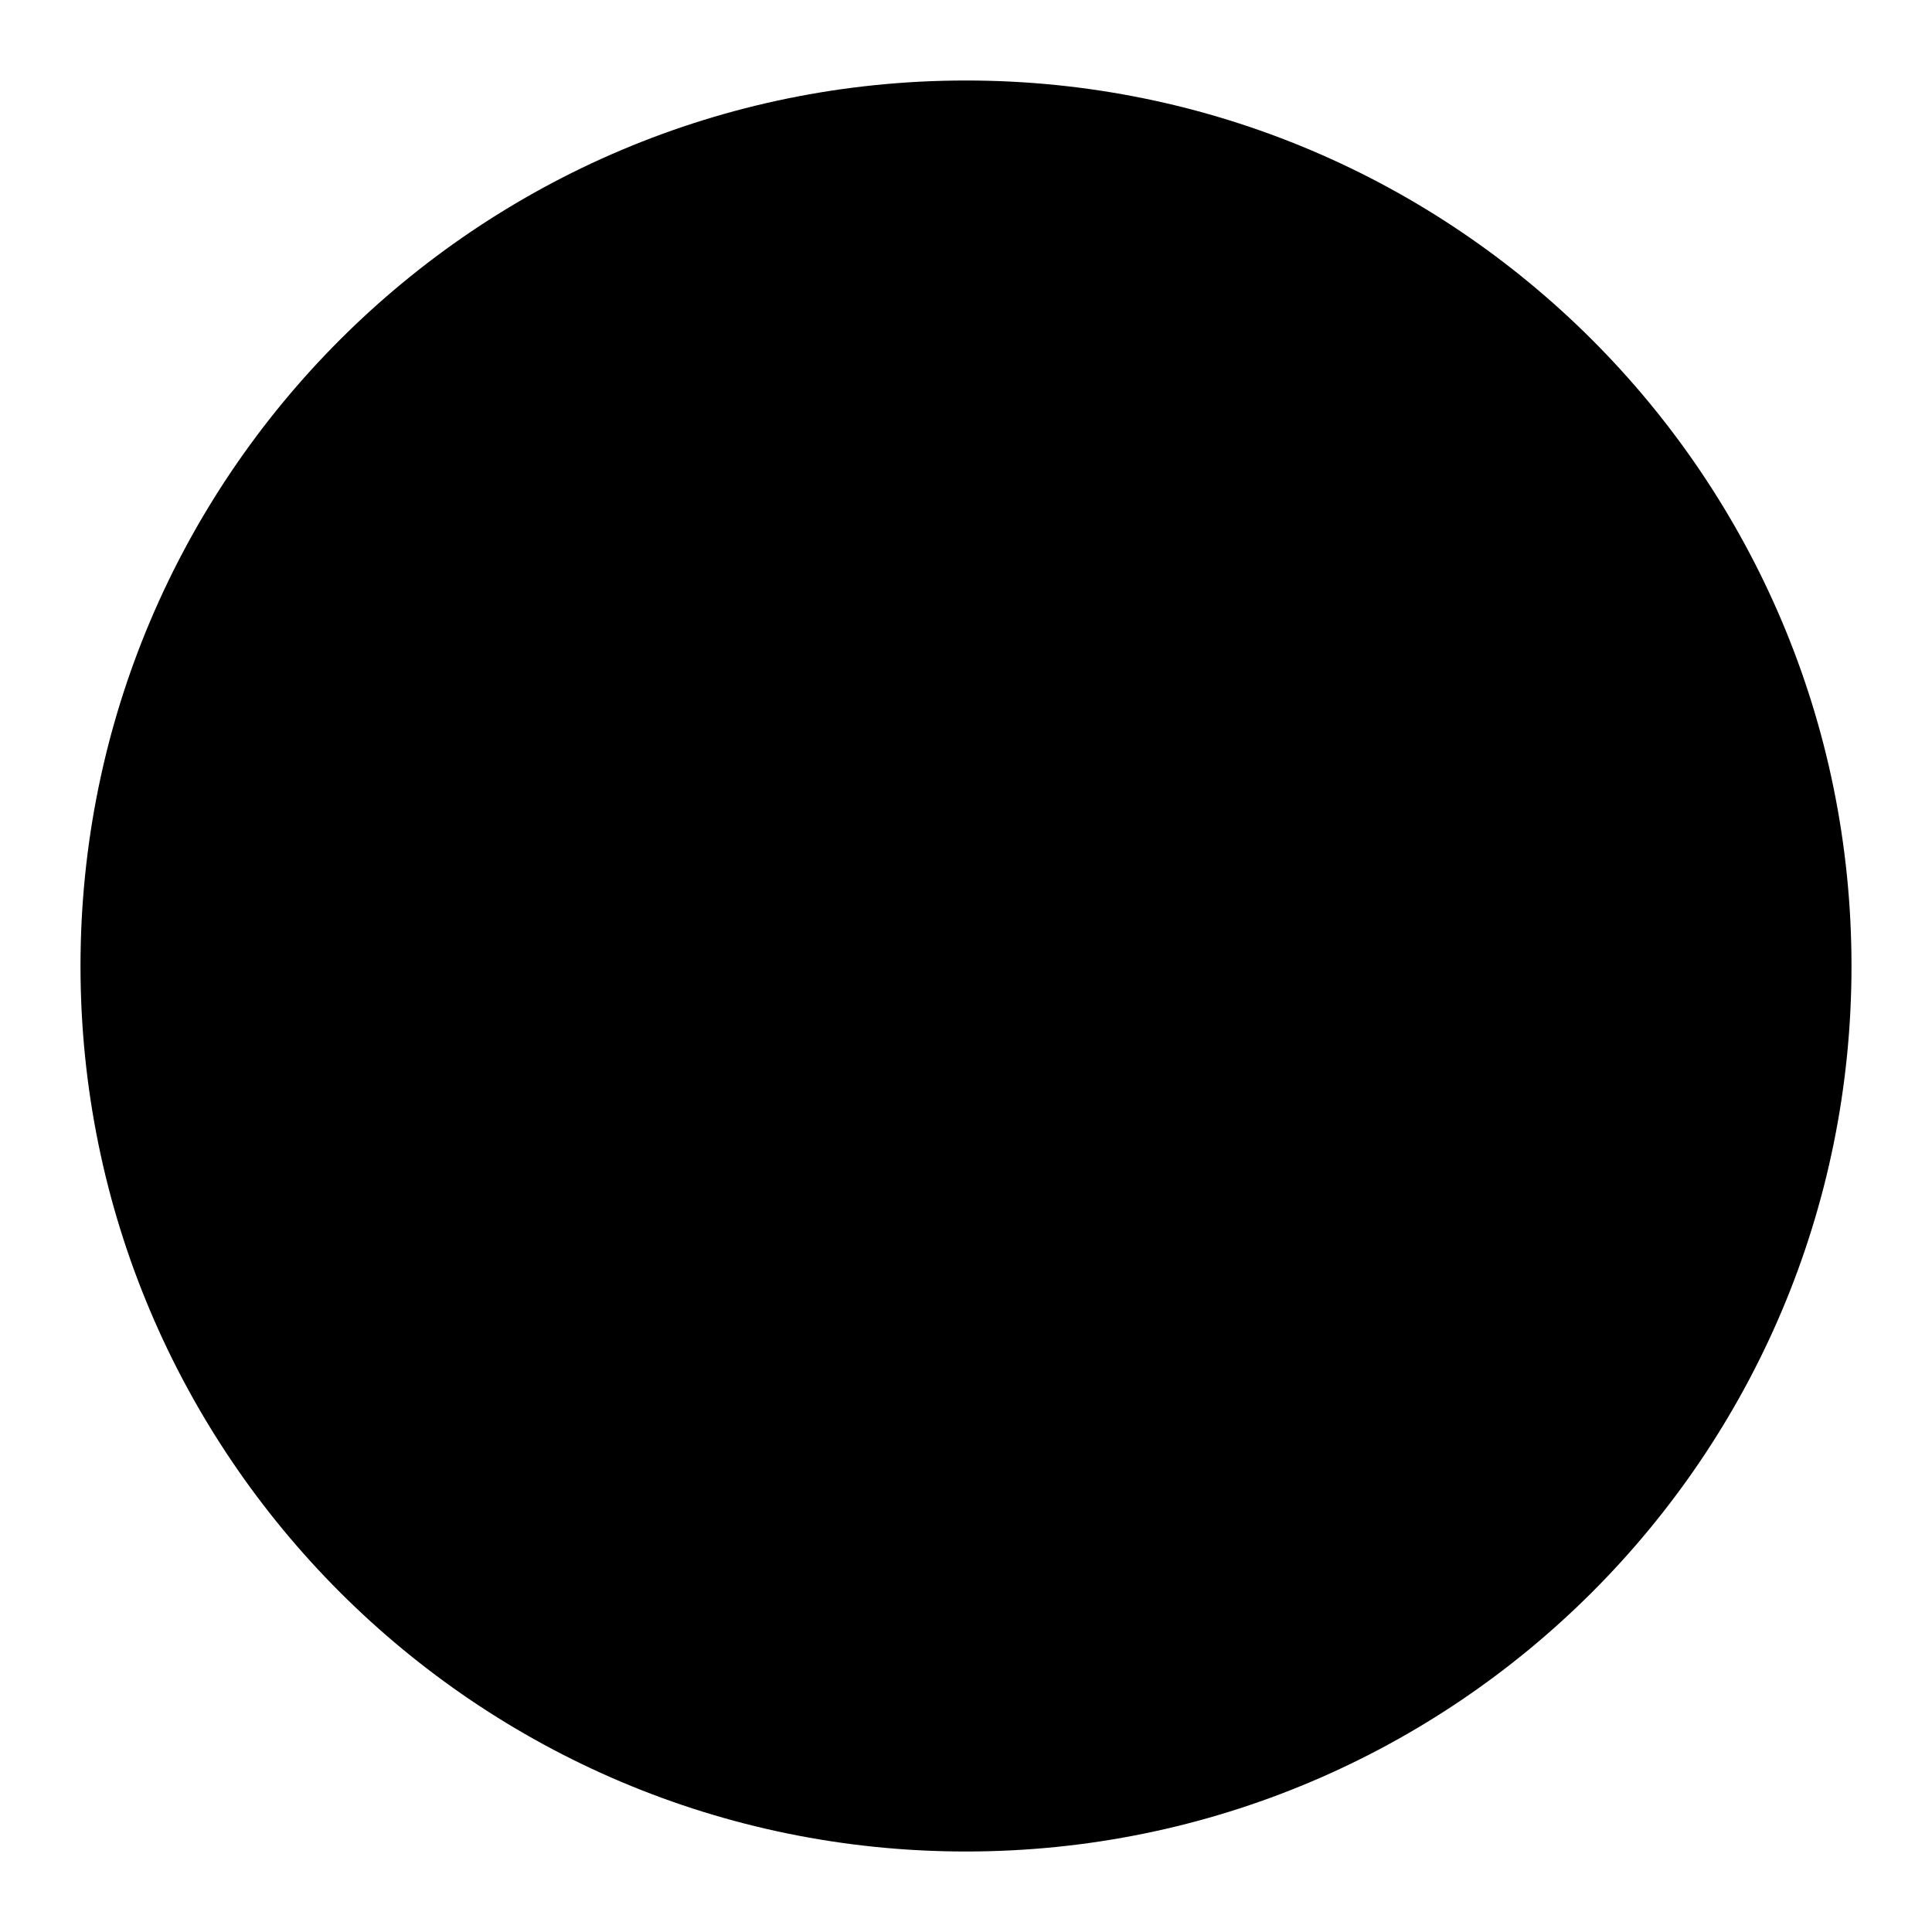
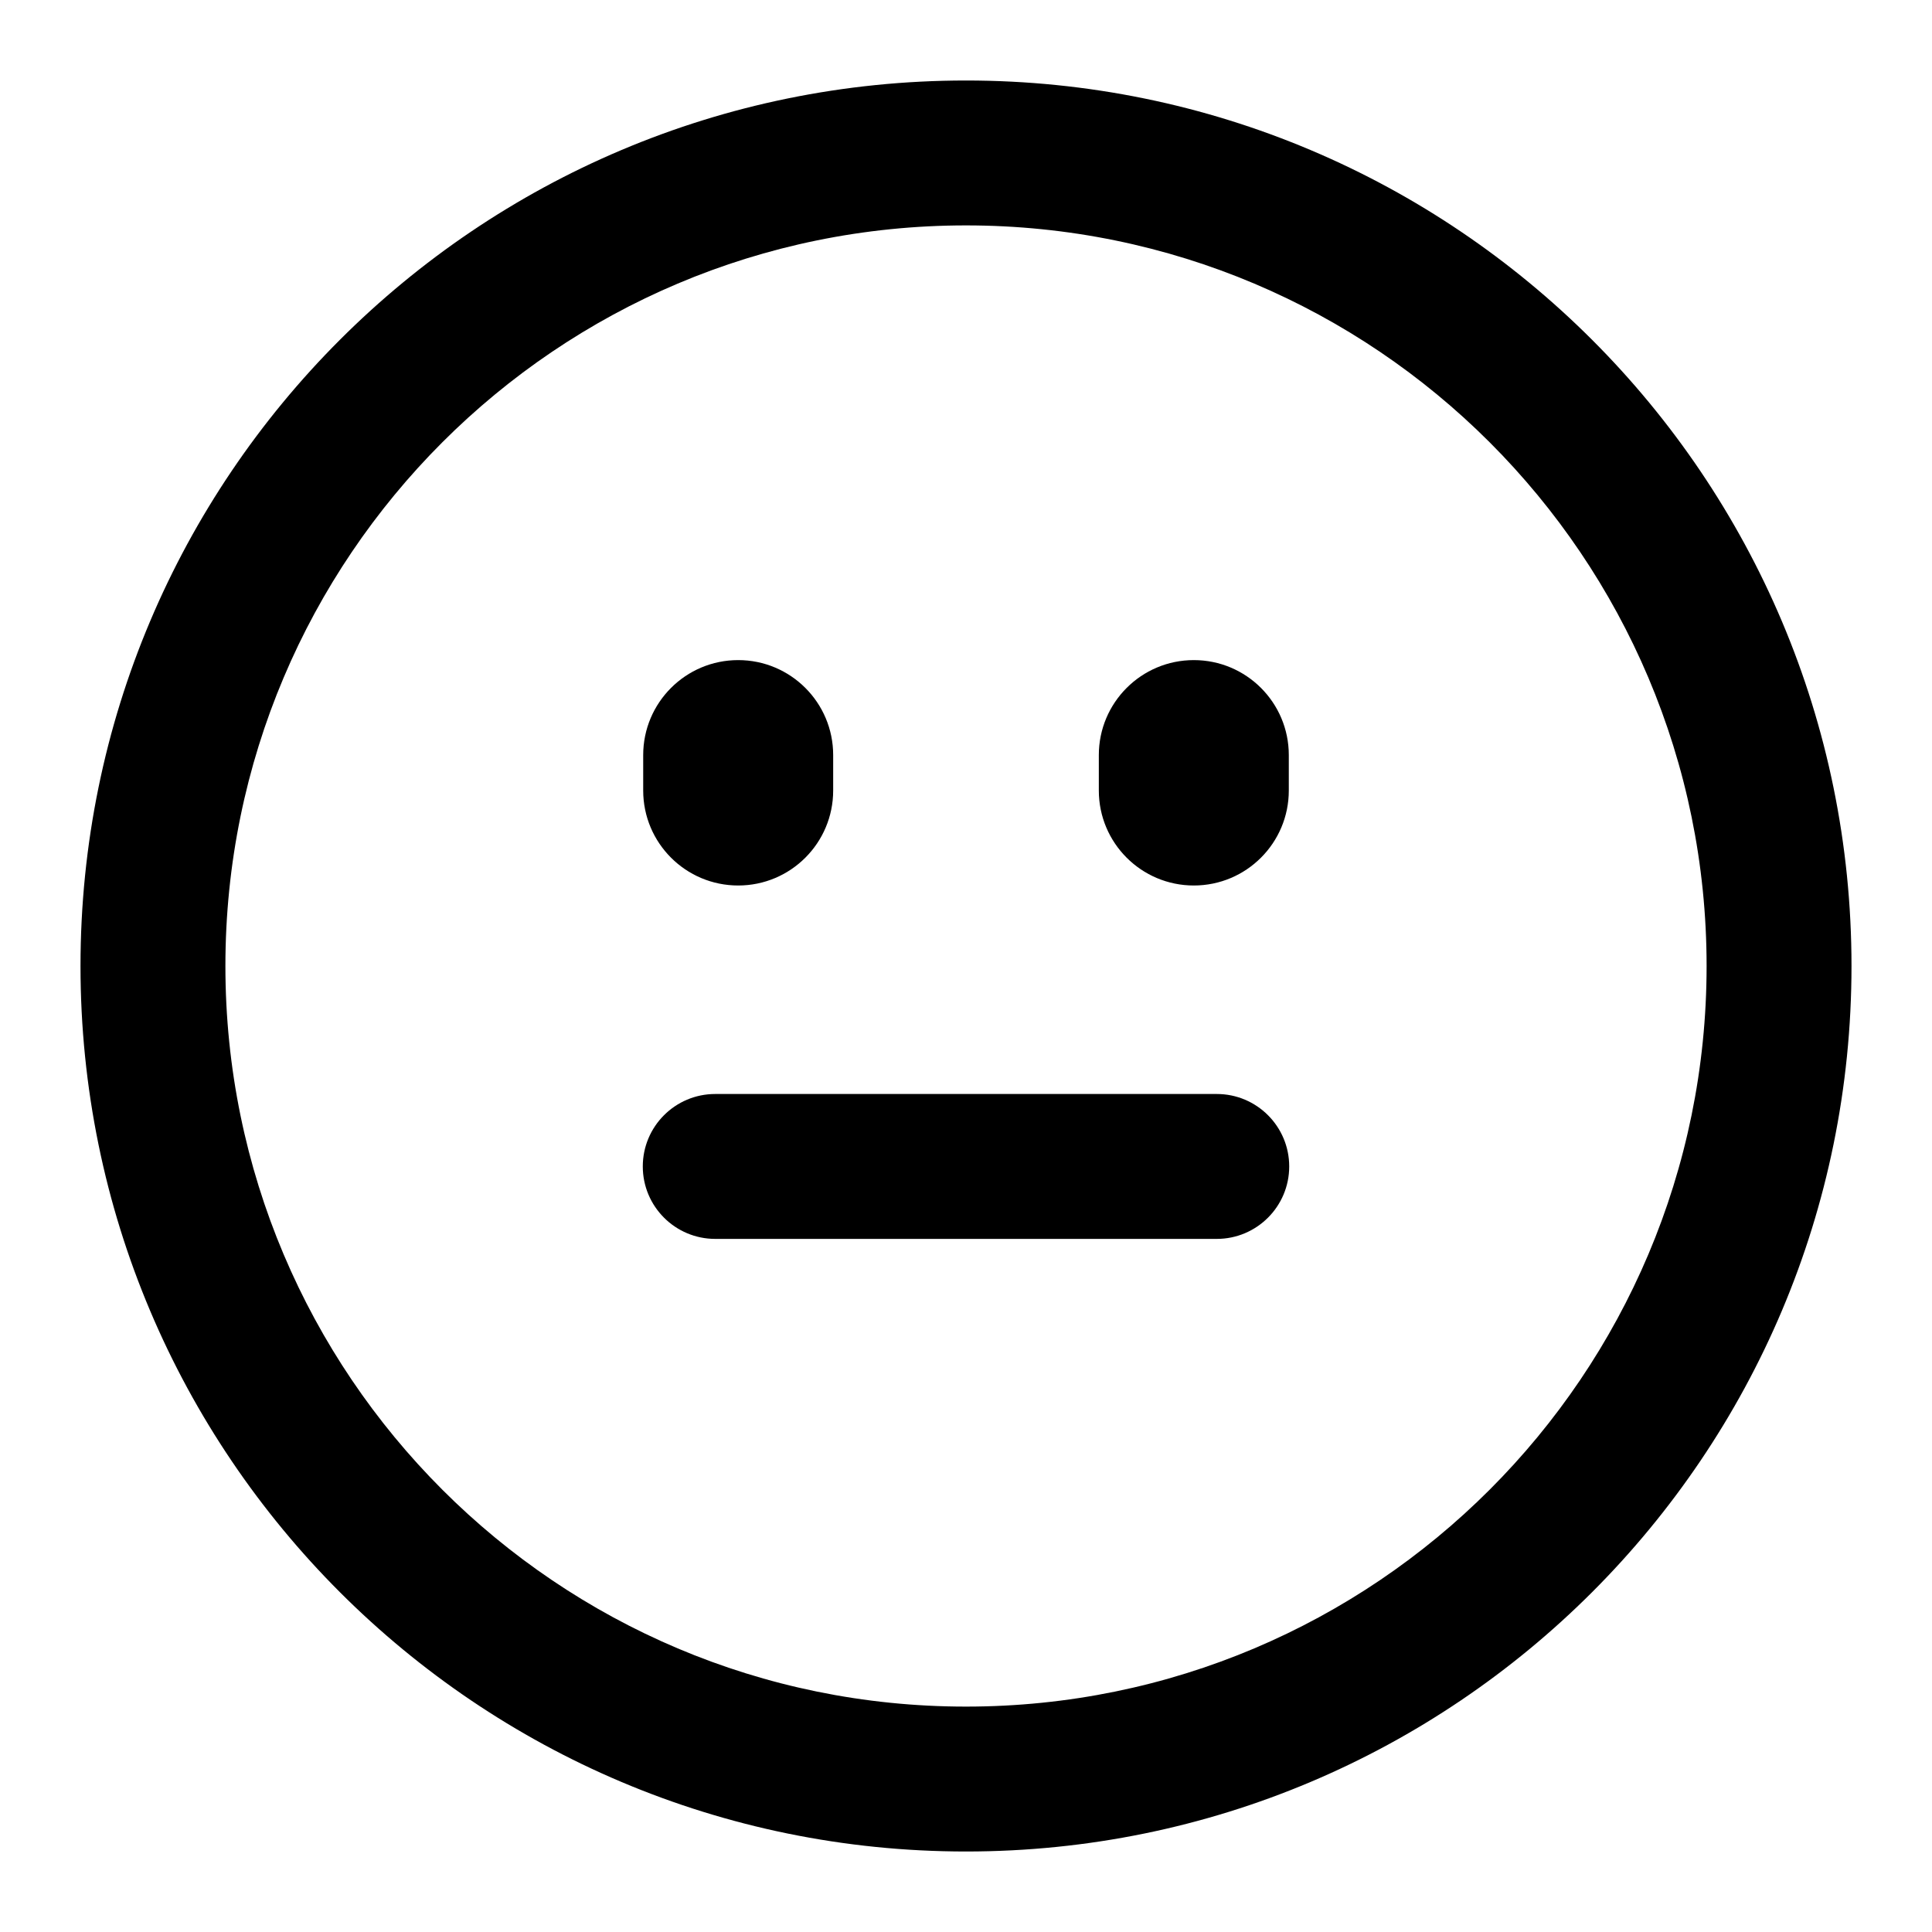
<svg xmlns="http://www.w3.org/2000/svg" viewBox="0 0 24 24" width="24" height="24">
-   <path d="M1 12a11 11 0 1 0 22 0a11 11 0 1 0 -22 0ZM2.8 12a9.2 9.2 0 1 0 18.4 0a9.2 9.2 0 1 0 -18.4 0ZM9.17 8.2L9.17 8.2C9.17 8.2 9.17 8.2 9.17 8.2A1.18 1.18 0 0 1 10.35 9.38C10.35 9.38 10.35 9.38 10.35 9.38L10.35 9.82C10.35 9.82 10.35 9.82 10.35 9.82A1.18 1.18 0 0 1 9.17 11C9.17 11 9.17 11 9.17 11L9.17 11C9.17 11 9.17 11 9.17 11A1.18 1.18 0 0 1 7.99 9.82C7.99 9.82 7.99 9.82 7.99 9.82L7.99 9.38C7.99 9.38 7.99 9.38 7.99 9.38A1.18 1.18 0 0 1 9.17 8.2C9.17 8.2 9.17 8.2 9.17 8.2ZM14.83 8.2L14.83 8.2C14.83 8.2 14.83 8.2 14.83 8.2A1.18 1.18 0 0 1 16.01 9.38C16.01 9.38 16.01 9.38 16.01 9.38L16.01 9.82C16.01 9.82 16.01 9.82 16.01 9.82A1.18 1.18 0 0 1 14.83 11C14.83 11 14.83 11 14.83 11L14.83 11C14.83 11 14.83 11 14.83 11A1.18 1.18 0 0 1 13.65 9.82C13.65 9.82 13.65 9.82 13.65 9.82L13.65 9.38C13.65 9.38 13.65 9.38 13.65 9.38A1.18 1.18 0 0 1 14.83 8.2C14.83 8.2 14.83 8.2 14.83 8.2ZM8.885 13.59L15.115 13.59C15.115 13.59 15.115 13.59 15.115 13.59A.9 .9 0 0 1 16.015 14.49C16.015 14.49 16.015 14.49 16.015 14.49L16.015 14.49C16.015 14.49 16.015 14.49 16.015 14.49A.9 .9 0 0 1 15.115 15.39C15.115 15.39 15.115 15.39 15.115 15.39L8.885 15.39C8.885 15.39 8.885 15.39 8.885 15.39A.9 .9 0 0 1 7.985 14.49C7.985 14.49 7.985 14.49 7.985 14.49L7.985 14.49C7.985 14.49 7.985 14.49 7.985 14.49A.9 .9 0 0 1 8.885 13.59C8.885 13.59 8.885 13.59 8.885 13.59Z" />
+   <path d="M1 12a11 11 0 1 0 22 0a11 11 0 1 0 -22 0ZM2.8 12a9.2 9.2 0 1 1 18.4 0a9.2 9.2 0 1 1 -18.4 0ZM9.17 8.2L9.17 8.2C9.17 8.2 9.17 8.2 9.17 8.2A1.18 1.18 0 0 1 10.35 9.38C10.35 9.38 10.35 9.38 10.35 9.38L10.35 9.82C10.35 9.82 10.35 9.82 10.35 9.82A1.18 1.18 0 0 1 9.17 11C9.17 11 9.17 11 9.17 11L9.17 11C9.17 11 9.17 11 9.17 11A1.18 1.18 0 0 1 7.99 9.82C7.99 9.82 7.99 9.82 7.99 9.82L7.99 9.38C7.99 9.38 7.99 9.38 7.99 9.38A1.18 1.18 0 0 1 9.17 8.2C9.17 8.2 9.17 8.2 9.17 8.2ZM14.83 8.2L14.83 8.2C14.83 8.2 14.83 8.2 14.83 8.2A1.18 1.18 0 0 1 16.01 9.38C16.01 9.38 16.01 9.38 16.01 9.38L16.01 9.82C16.01 9.82 16.01 9.82 16.01 9.82A1.18 1.18 0 0 1 14.83 11C14.83 11 14.83 11 14.83 11L14.83 11C14.83 11 14.83 11 14.83 11A1.18 1.18 0 0 1 13.65 9.82C13.65 9.82 13.65 9.82 13.65 9.82L13.65 9.38C13.65 9.38 13.65 9.38 13.65 9.38A1.18 1.18 0 0 1 14.83 8.2C14.83 8.2 14.83 8.2 14.83 8.2ZM8.885 13.59L15.115 13.59C15.115 13.59 15.115 13.59 15.115 13.59A.9 .9 0 0 1 16.015 14.49C16.015 14.49 16.015 14.49 16.015 14.49L16.015 14.49C16.015 14.49 16.015 14.49 16.015 14.49A.9 .9 0 0 1 15.115 15.39C15.115 15.39 15.115 15.39 15.115 15.39L8.885 15.39C8.885 15.39 8.885 15.39 8.885 15.39A.9 .9 0 0 1 7.985 14.49C7.985 14.49 7.985 14.49 7.985 14.49L7.985 14.49C7.985 14.49 7.985 14.49 7.985 14.49A.9 .9 0 0 1 8.885 13.59C8.885 13.59 8.885 13.59 8.885 13.59Z" />
</svg>
